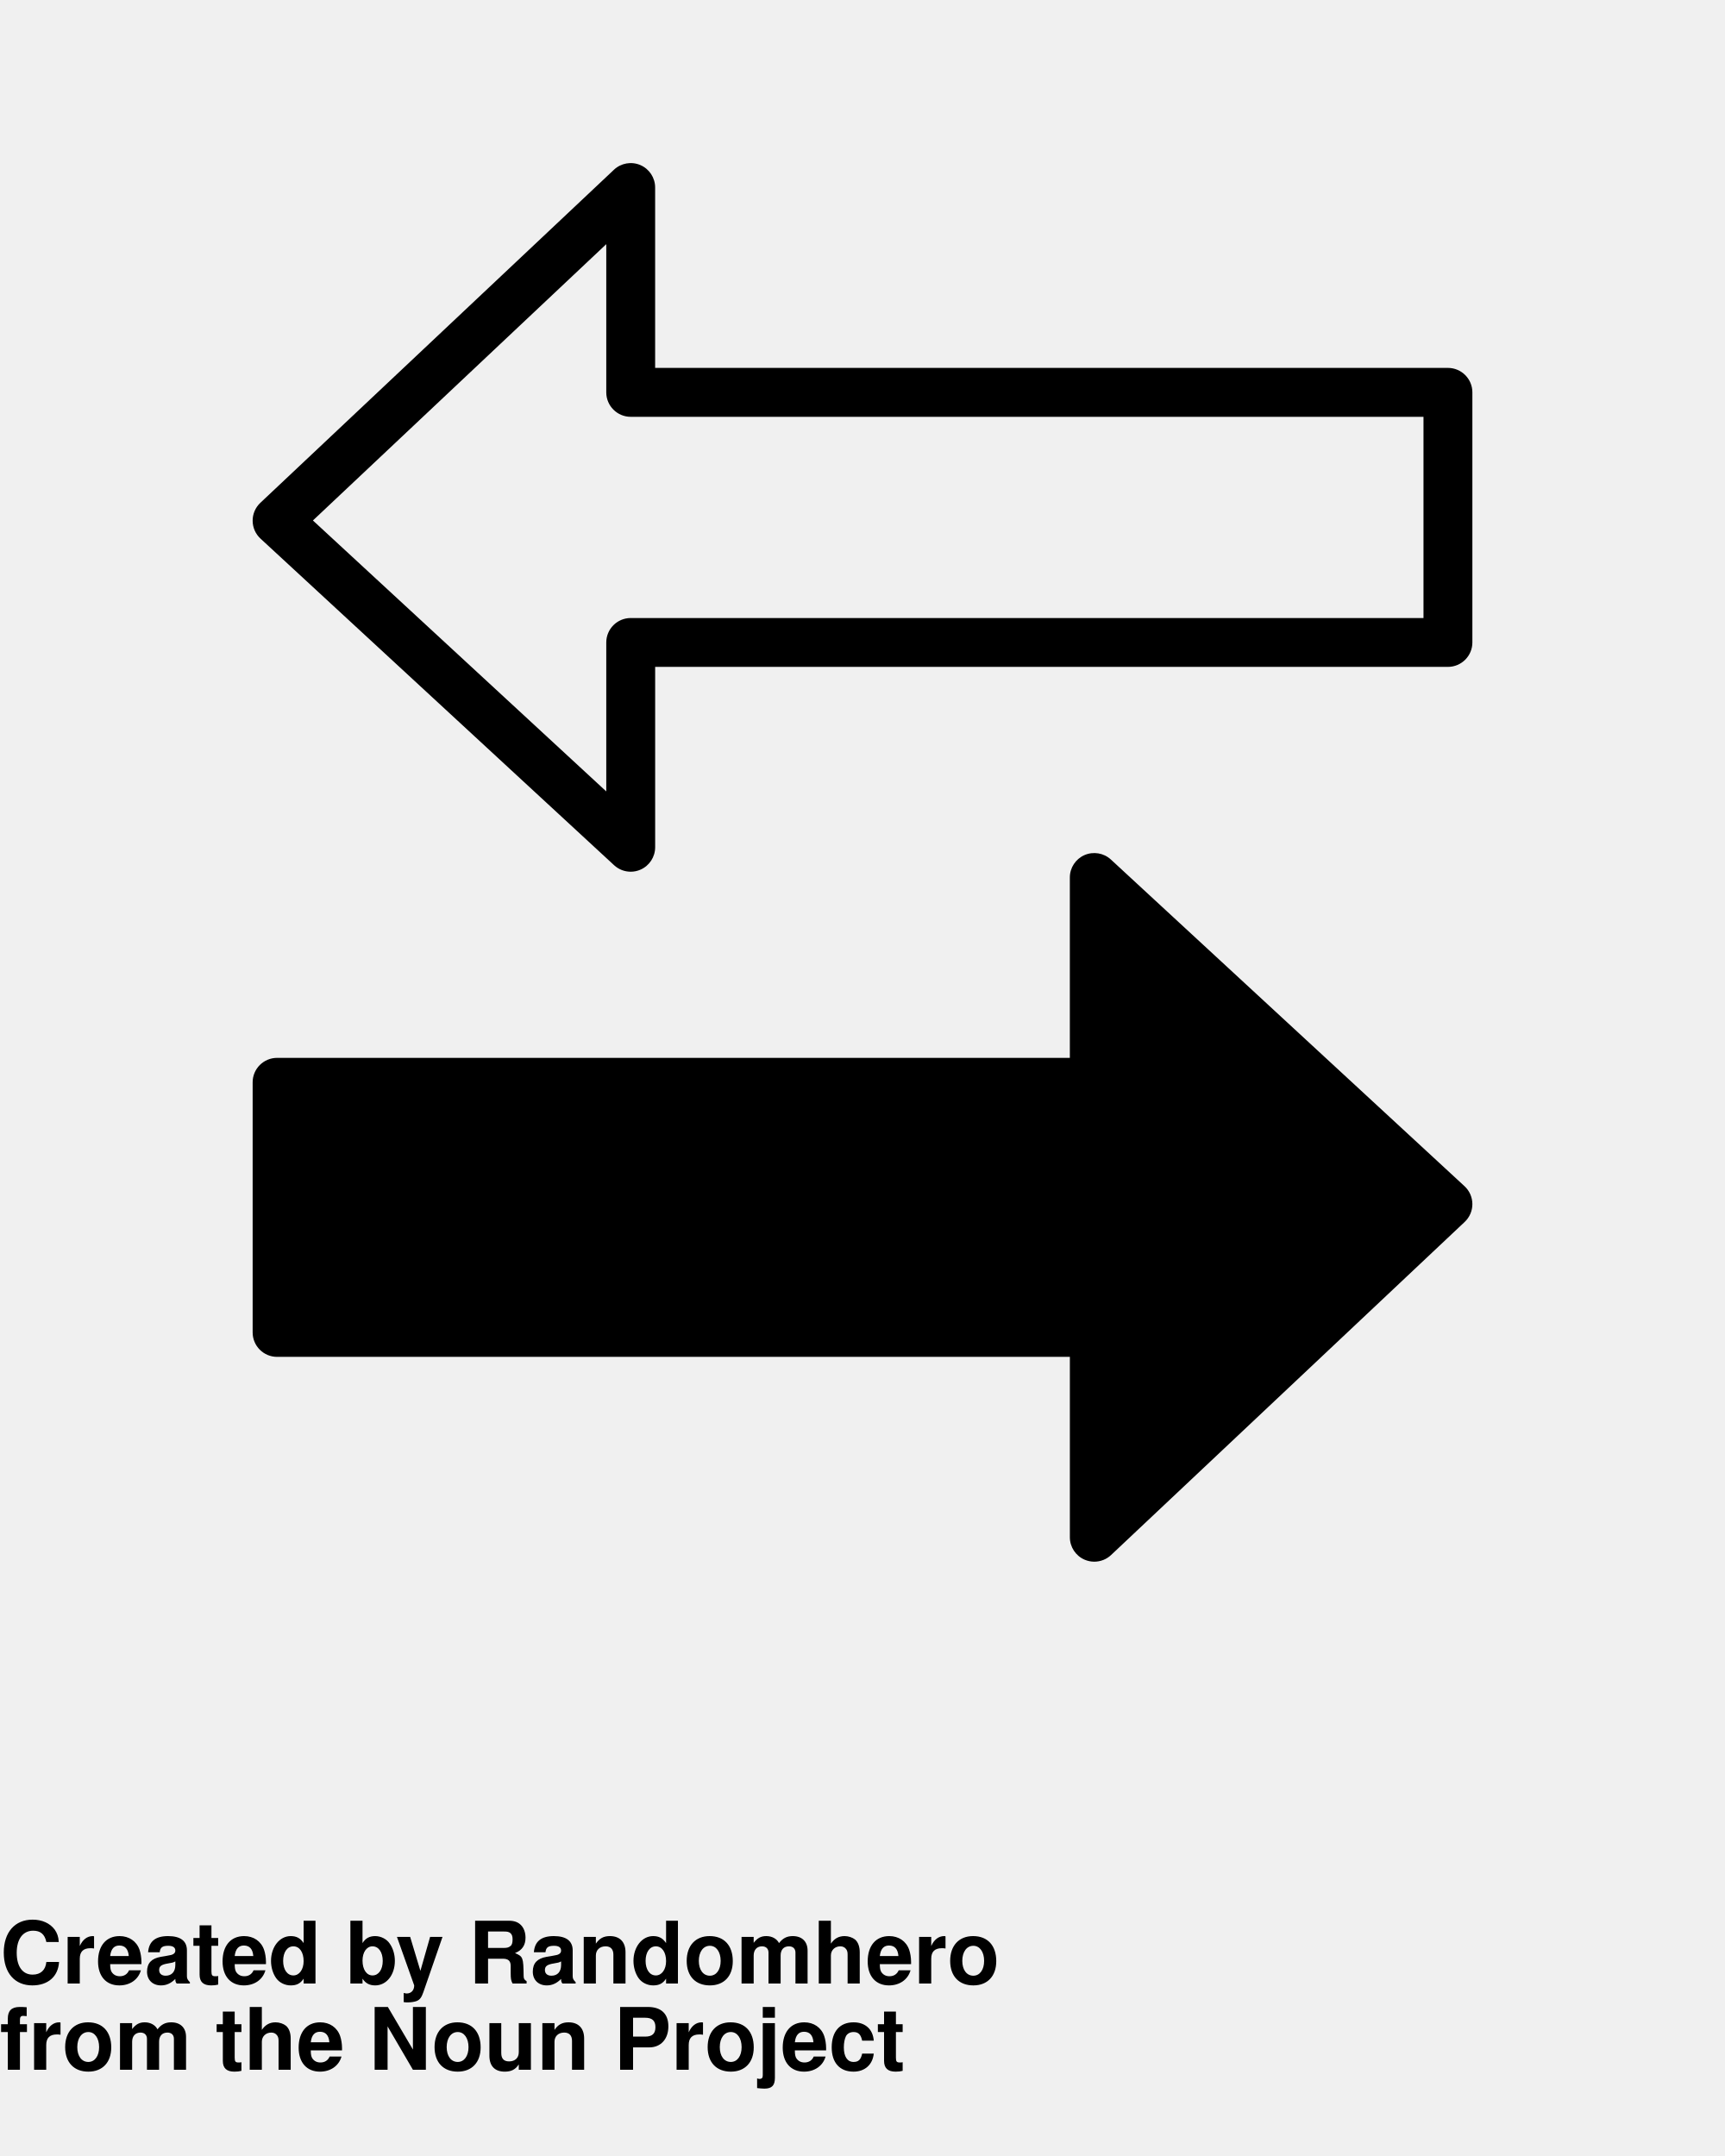
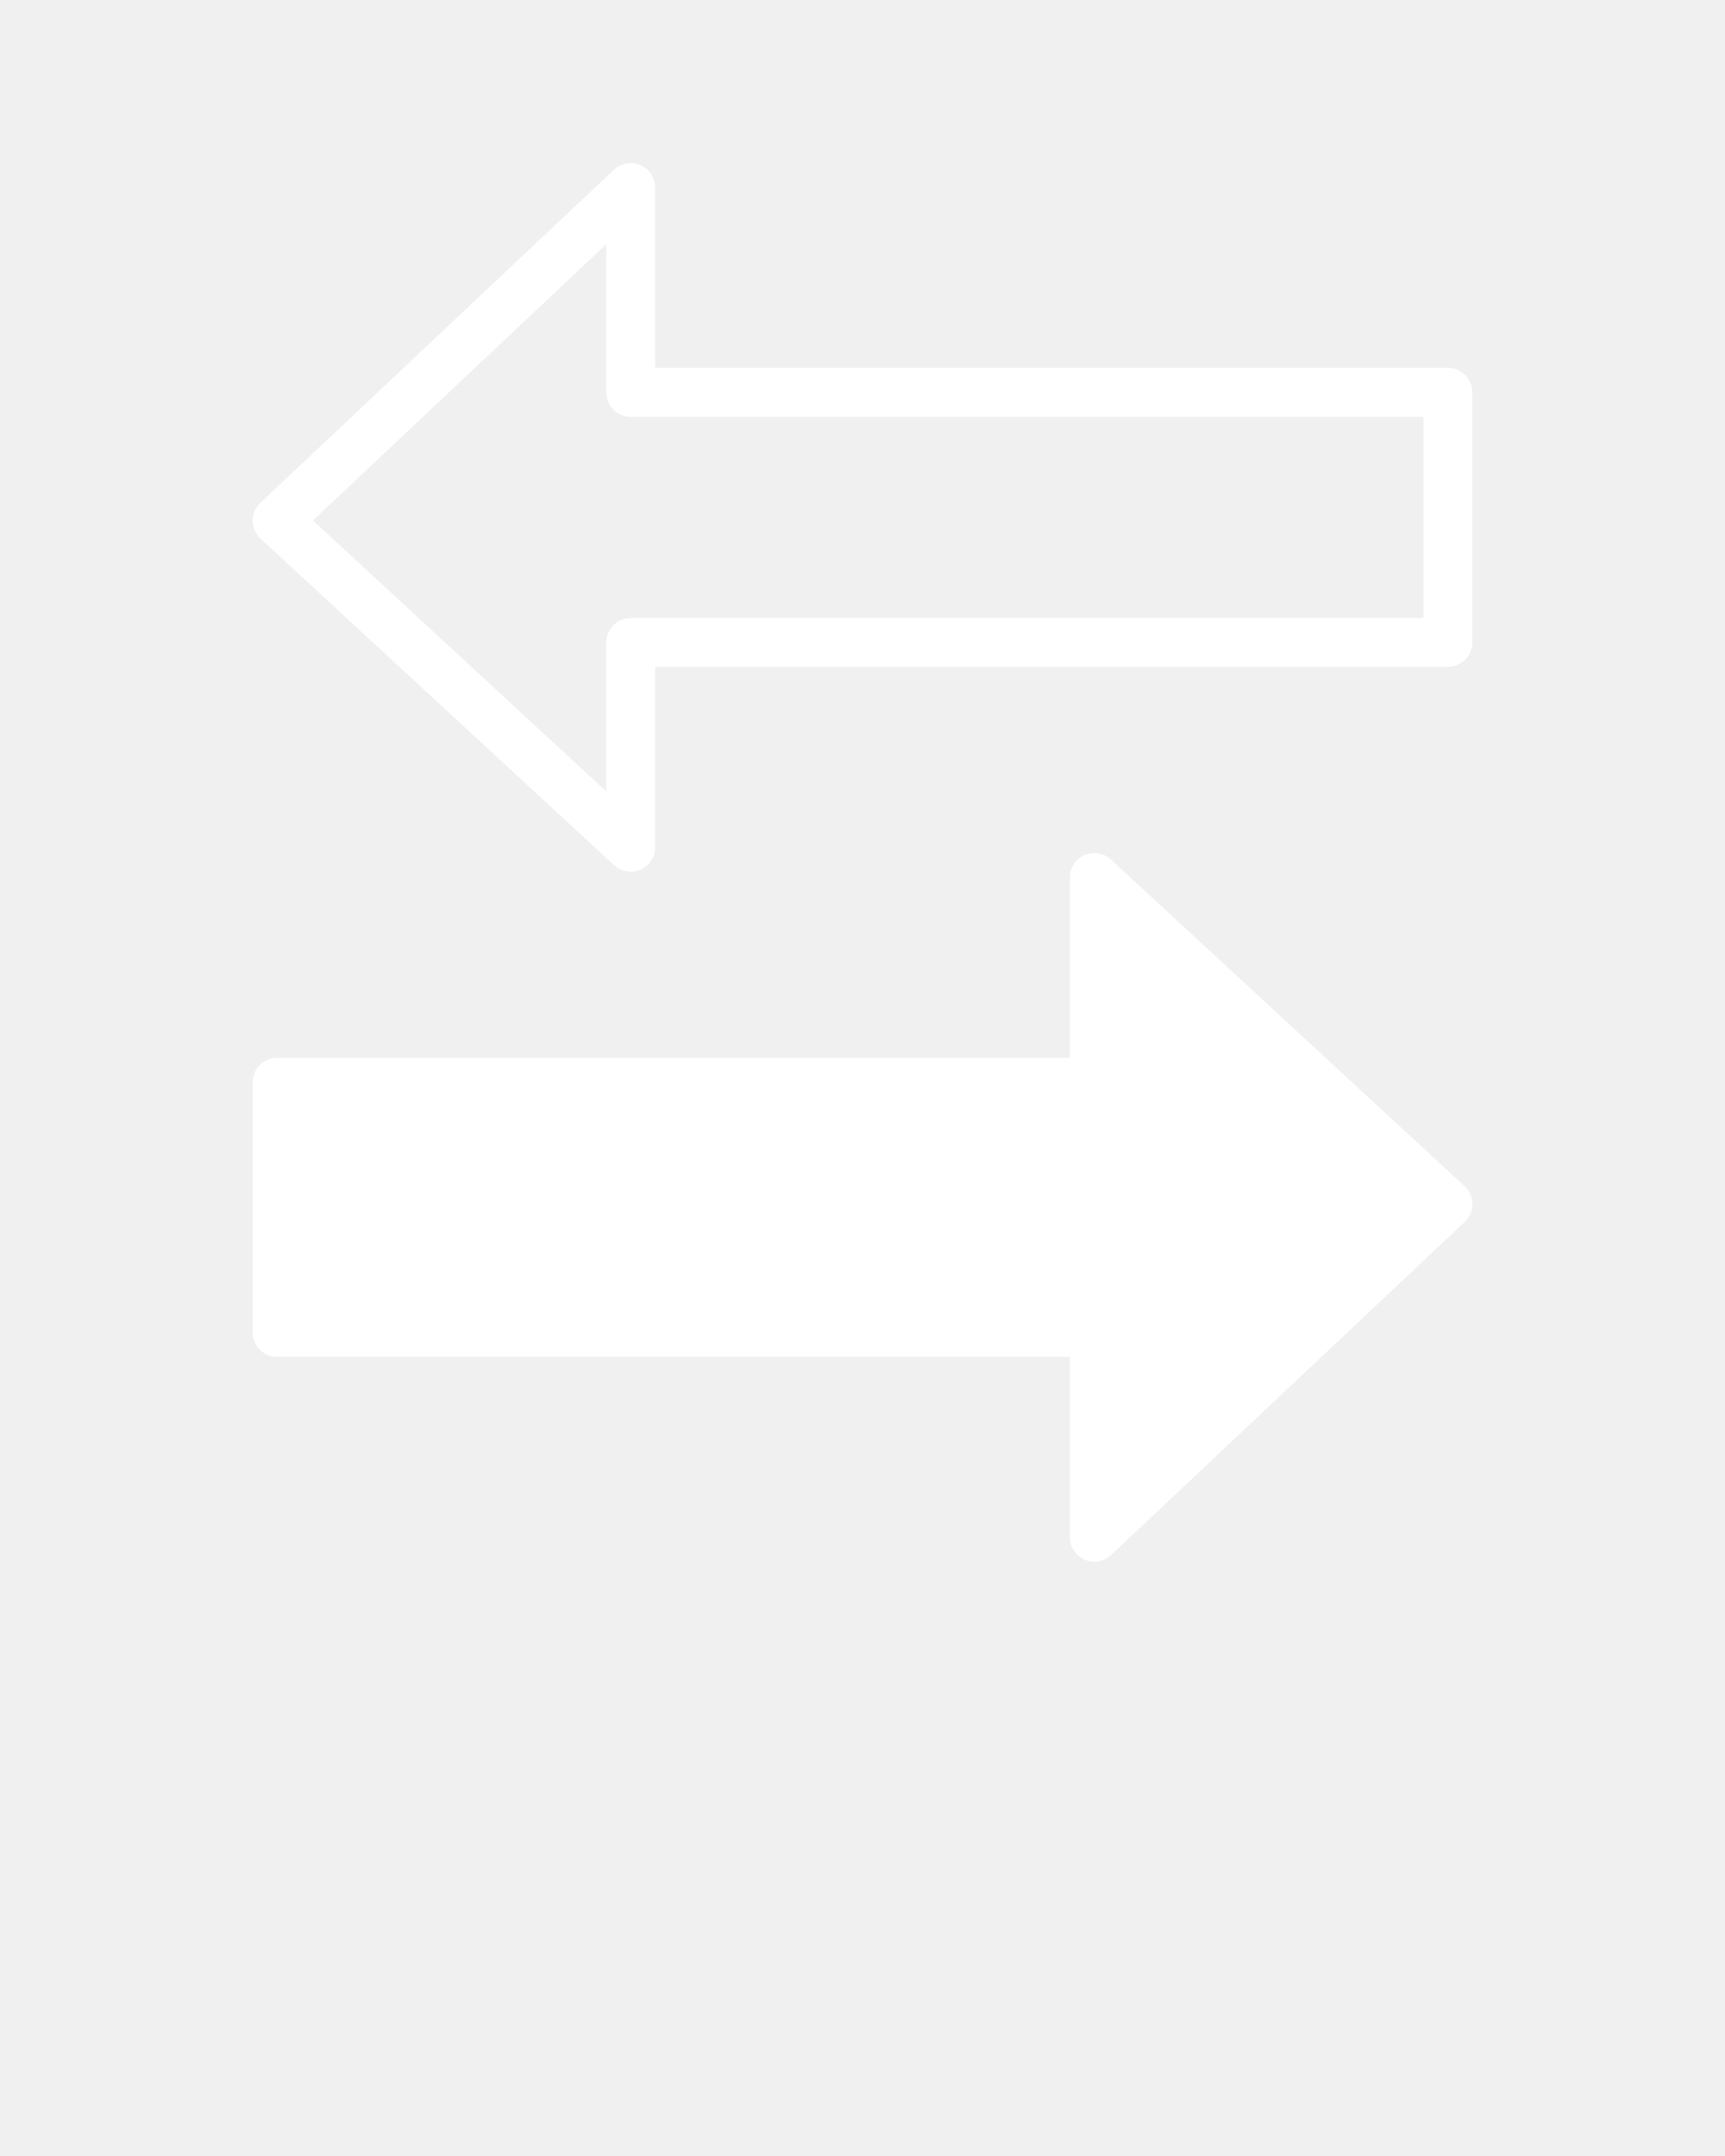
- <svg xmlns="http://www.w3.org/2000/svg" version="1.1" x="0px" y="0px" viewBox="0 0 100 125" enable-background="new 0 0 100 100" xml:space="preserve">
-   <g>
-     <g>
-       <path d="M36.564,50.54c-0.351,0-0.695-0.129-0.963-0.376l-20.5-18.937c-0.289-0.267-0.453-0.641-0.455-1.034    s0.159-0.769,0.445-1.039l20.5-19.313c0.412-0.387,1.014-0.494,1.533-0.27c0.52,0.224,0.855,0.736,0.855,1.301v10.458h45.958    c0.783,0,1.418,0.635,1.418,1.417v14.5c0,0.783-0.635,1.417-1.418,1.417H37.98v10.457c0,0.563-0.333,1.072-0.849,1.299    C36.949,50.501,36.755,50.54,36.564,50.54z M18.14,30.176l17.006,15.709v-8.636c0-0.783,0.635-1.417,1.417-1.417h45.958V24.166    H36.563c-0.782,0-1.417-0.635-1.417-1.417v-8.593L18.14,30.176z" />
+ <svg xmlns="http://www.w3.org/2000/svg" version="1.1" x="0px" y="0px" viewBox="0 0 100 125" enable-background="new 0 0 100 100" xml:space="preserve" id="svg14">
+   <defs id="defs18" />
+   <g id="g8" style="fill:#ffffff;fill-opacity:1">
+     <g id="g4" style="fill:#ffffff;fill-opacity:1">
+       <path d="M36.564,50.54c-0.351,0-0.695-0.129-0.963-0.376l-20.5-18.937c-0.289-0.267-0.453-0.641-0.455-1.034    s0.159-0.769,0.445-1.039l20.5-19.313c0.412-0.387,1.014-0.494,1.533-0.27c0.52,0.224,0.855,0.736,0.855,1.301v10.458h45.958    c0.783,0,1.418,0.635,1.418,1.417v14.5c0,0.783-0.635,1.417-1.418,1.417H37.98v10.457c0,0.563-0.333,1.072-0.849,1.299    C36.949,50.501,36.755,50.54,36.564,50.54z M18.14,30.176l17.006,15.709v-8.636c0-0.783,0.635-1.417,1.417-1.417h45.958V24.166    H36.563c-0.782,0-1.417-0.635-1.417-1.417v-8.593L18.14,30.176z" id="path2" style="fill:#ffffff;fill-opacity:1" />
    </g>
-     <path d="M84.899,68.772l-20.5-18.938c-0.415-0.384-1.017-0.48-1.53-0.258c-0.516,0.227-0.849,0.735-0.849,1.299v10.458H16.063   c-0.782,0-1.417,0.634-1.417,1.417v14.501c0,0.783,0.635,1.417,1.417,1.417h45.958v10.458c0,0.565,0.336,1.077,0.855,1.301   c0.181,0.078,0.372,0.116,0.562,0.116c0.354,0,0.704-0.133,0.972-0.386l20.5-19.313c0.286-0.27,0.447-0.646,0.445-1.038   S85.188,69.039,84.899,68.772z" />
+     <path d="M84.899,68.772l-20.5-18.938c-0.415-0.384-1.017-0.48-1.53-0.258c-0.516,0.227-0.849,0.735-0.849,1.299v10.458H16.063   c-0.782,0-1.417,0.634-1.417,1.417v14.501c0,0.783,0.635,1.417,1.417,1.417h45.958v10.458c0,0.565,0.336,1.077,0.855,1.301   c0.181,0.078,0.372,0.116,0.562,0.116c0.354,0,0.704-0.133,0.972-0.386l20.5-19.313c0.286-0.27,0.447-0.646,0.445-1.038   S85.188,69.039,84.899,68.772z" id="path6" style="fill:#ffffff;fill-opacity:1" />
  </g>
-   <text x="0" y="115" fill="#000000" font-size="5px" font-weight="bold" font-family="'Helvetica Neue', Helvetica, Arial-Unicode, Arial, Sans-serif">Created by Randomhero</text>
-   <text x="0" y="120" fill="#000000" font-size="5px" font-weight="bold" font-family="'Helvetica Neue', Helvetica, Arial-Unicode, Arial, Sans-serif">from the Noun Project</text>
</svg>
